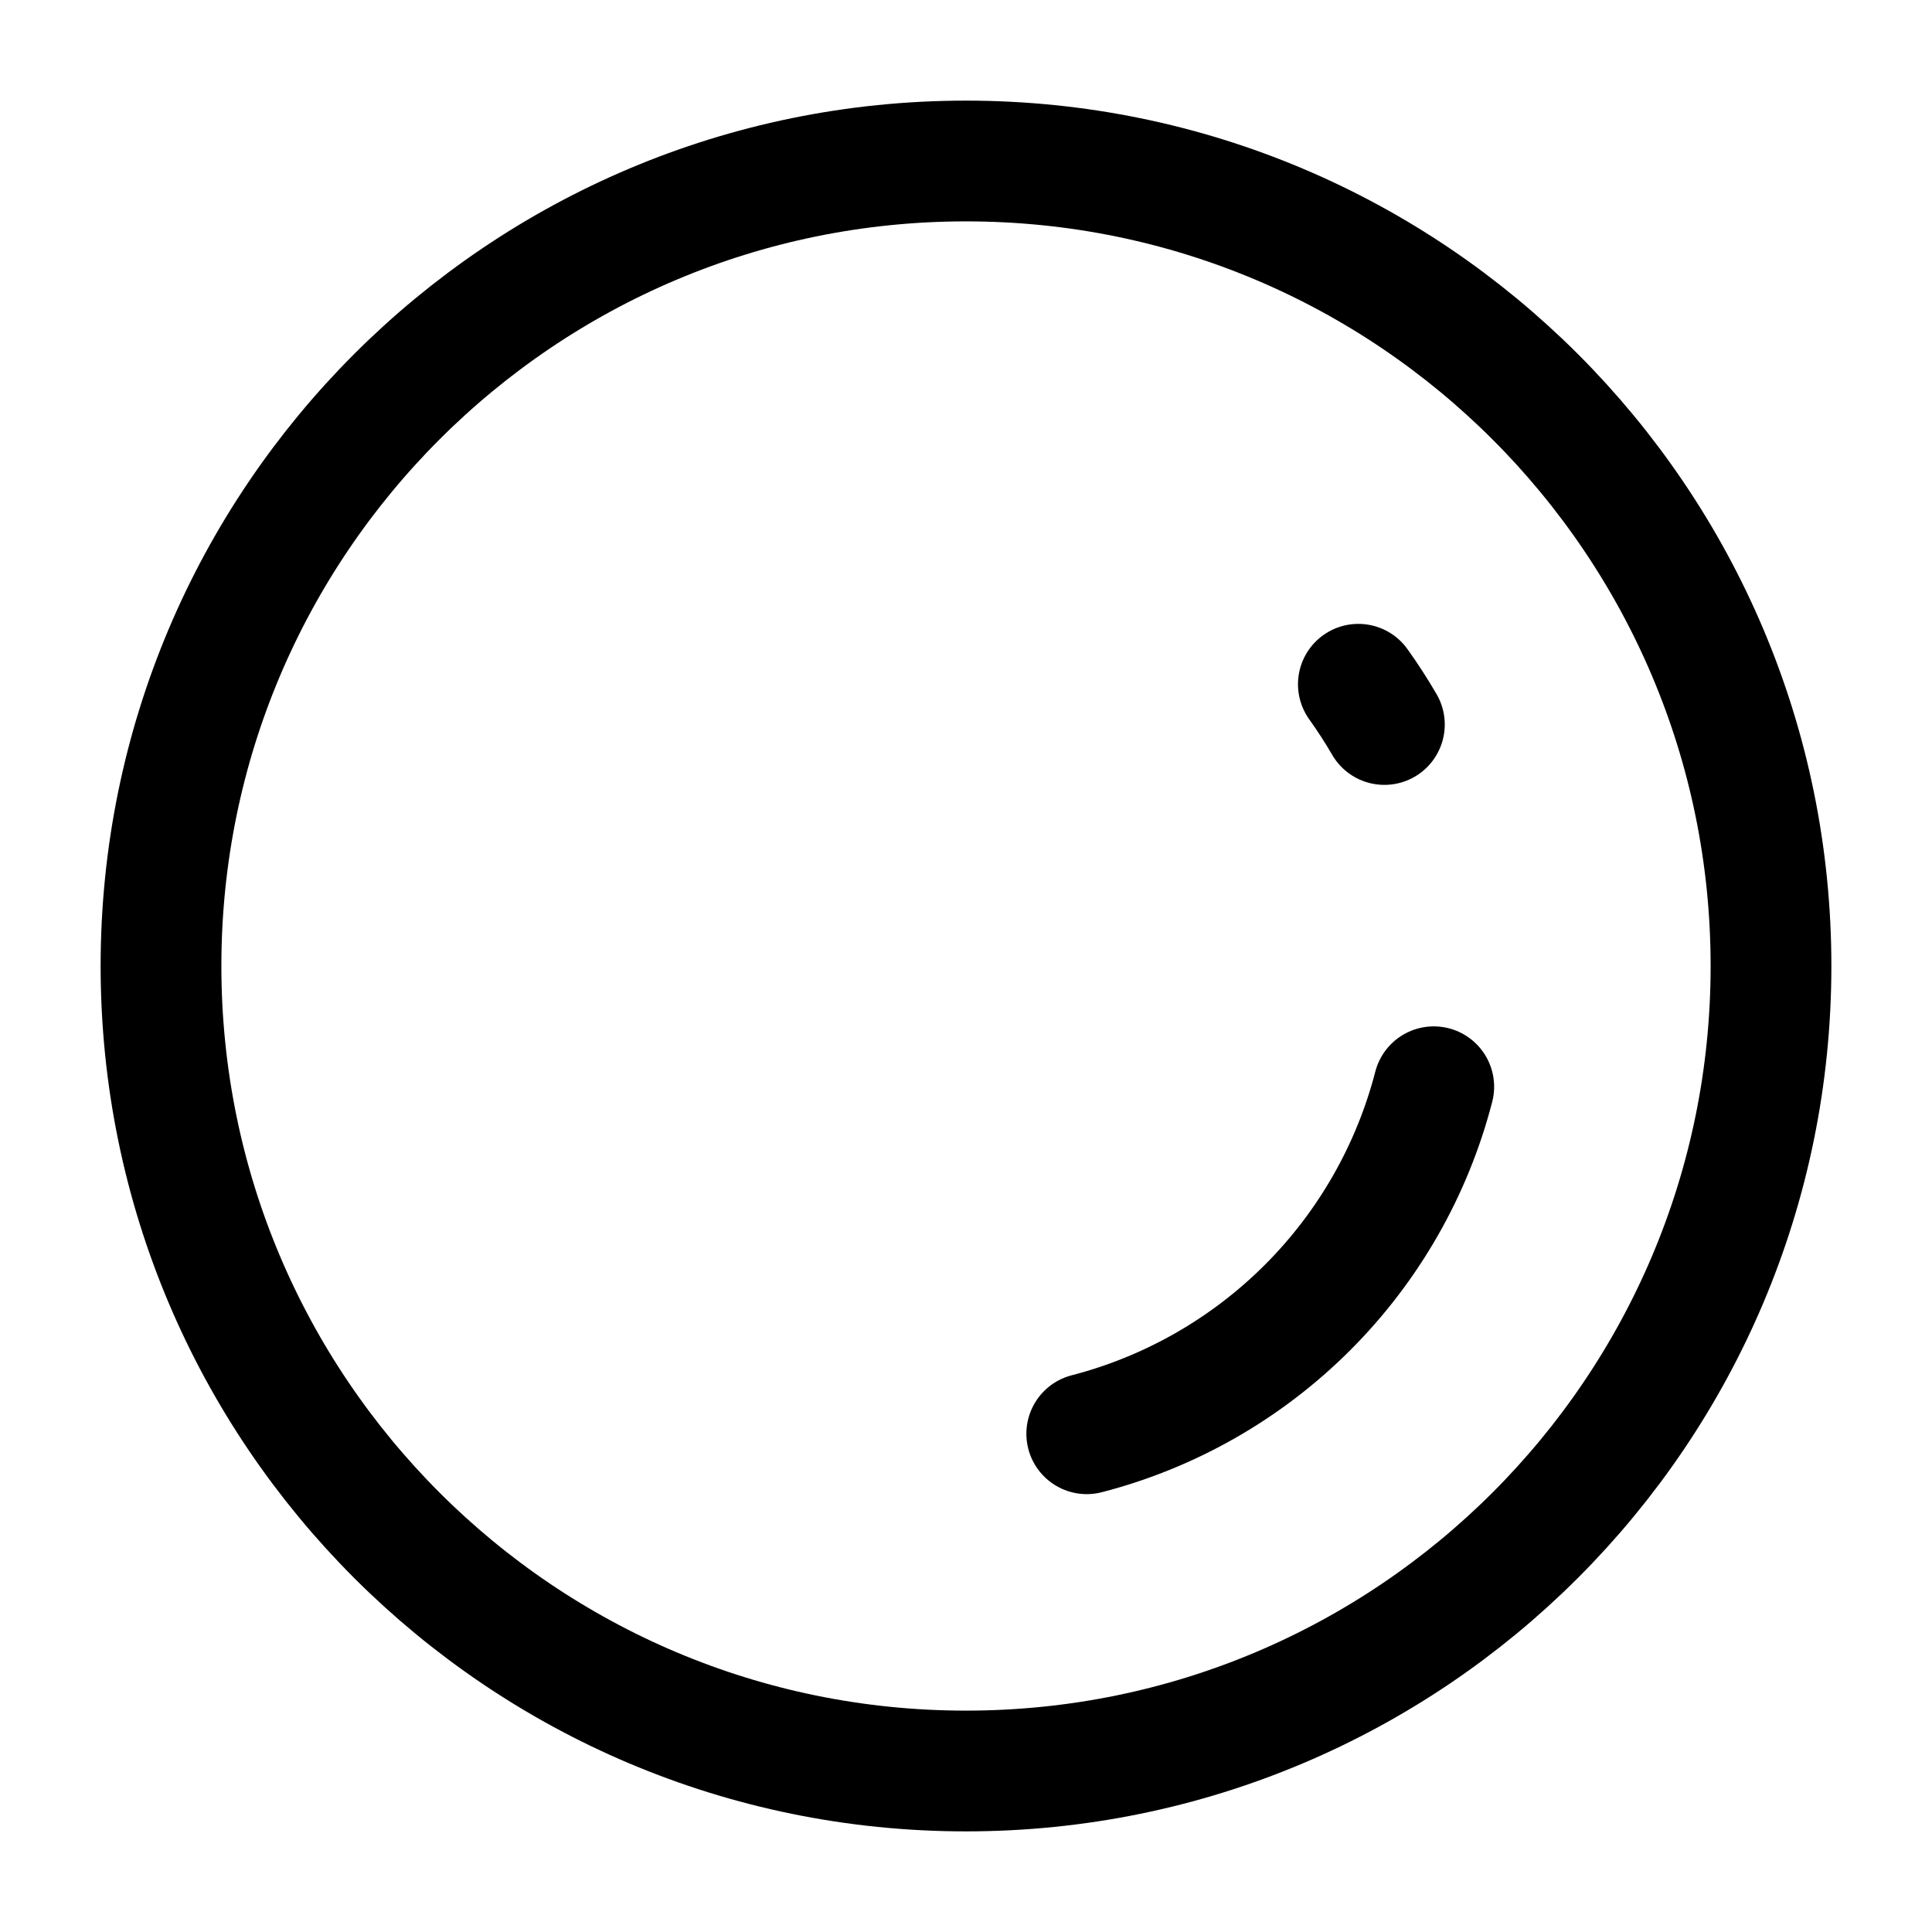
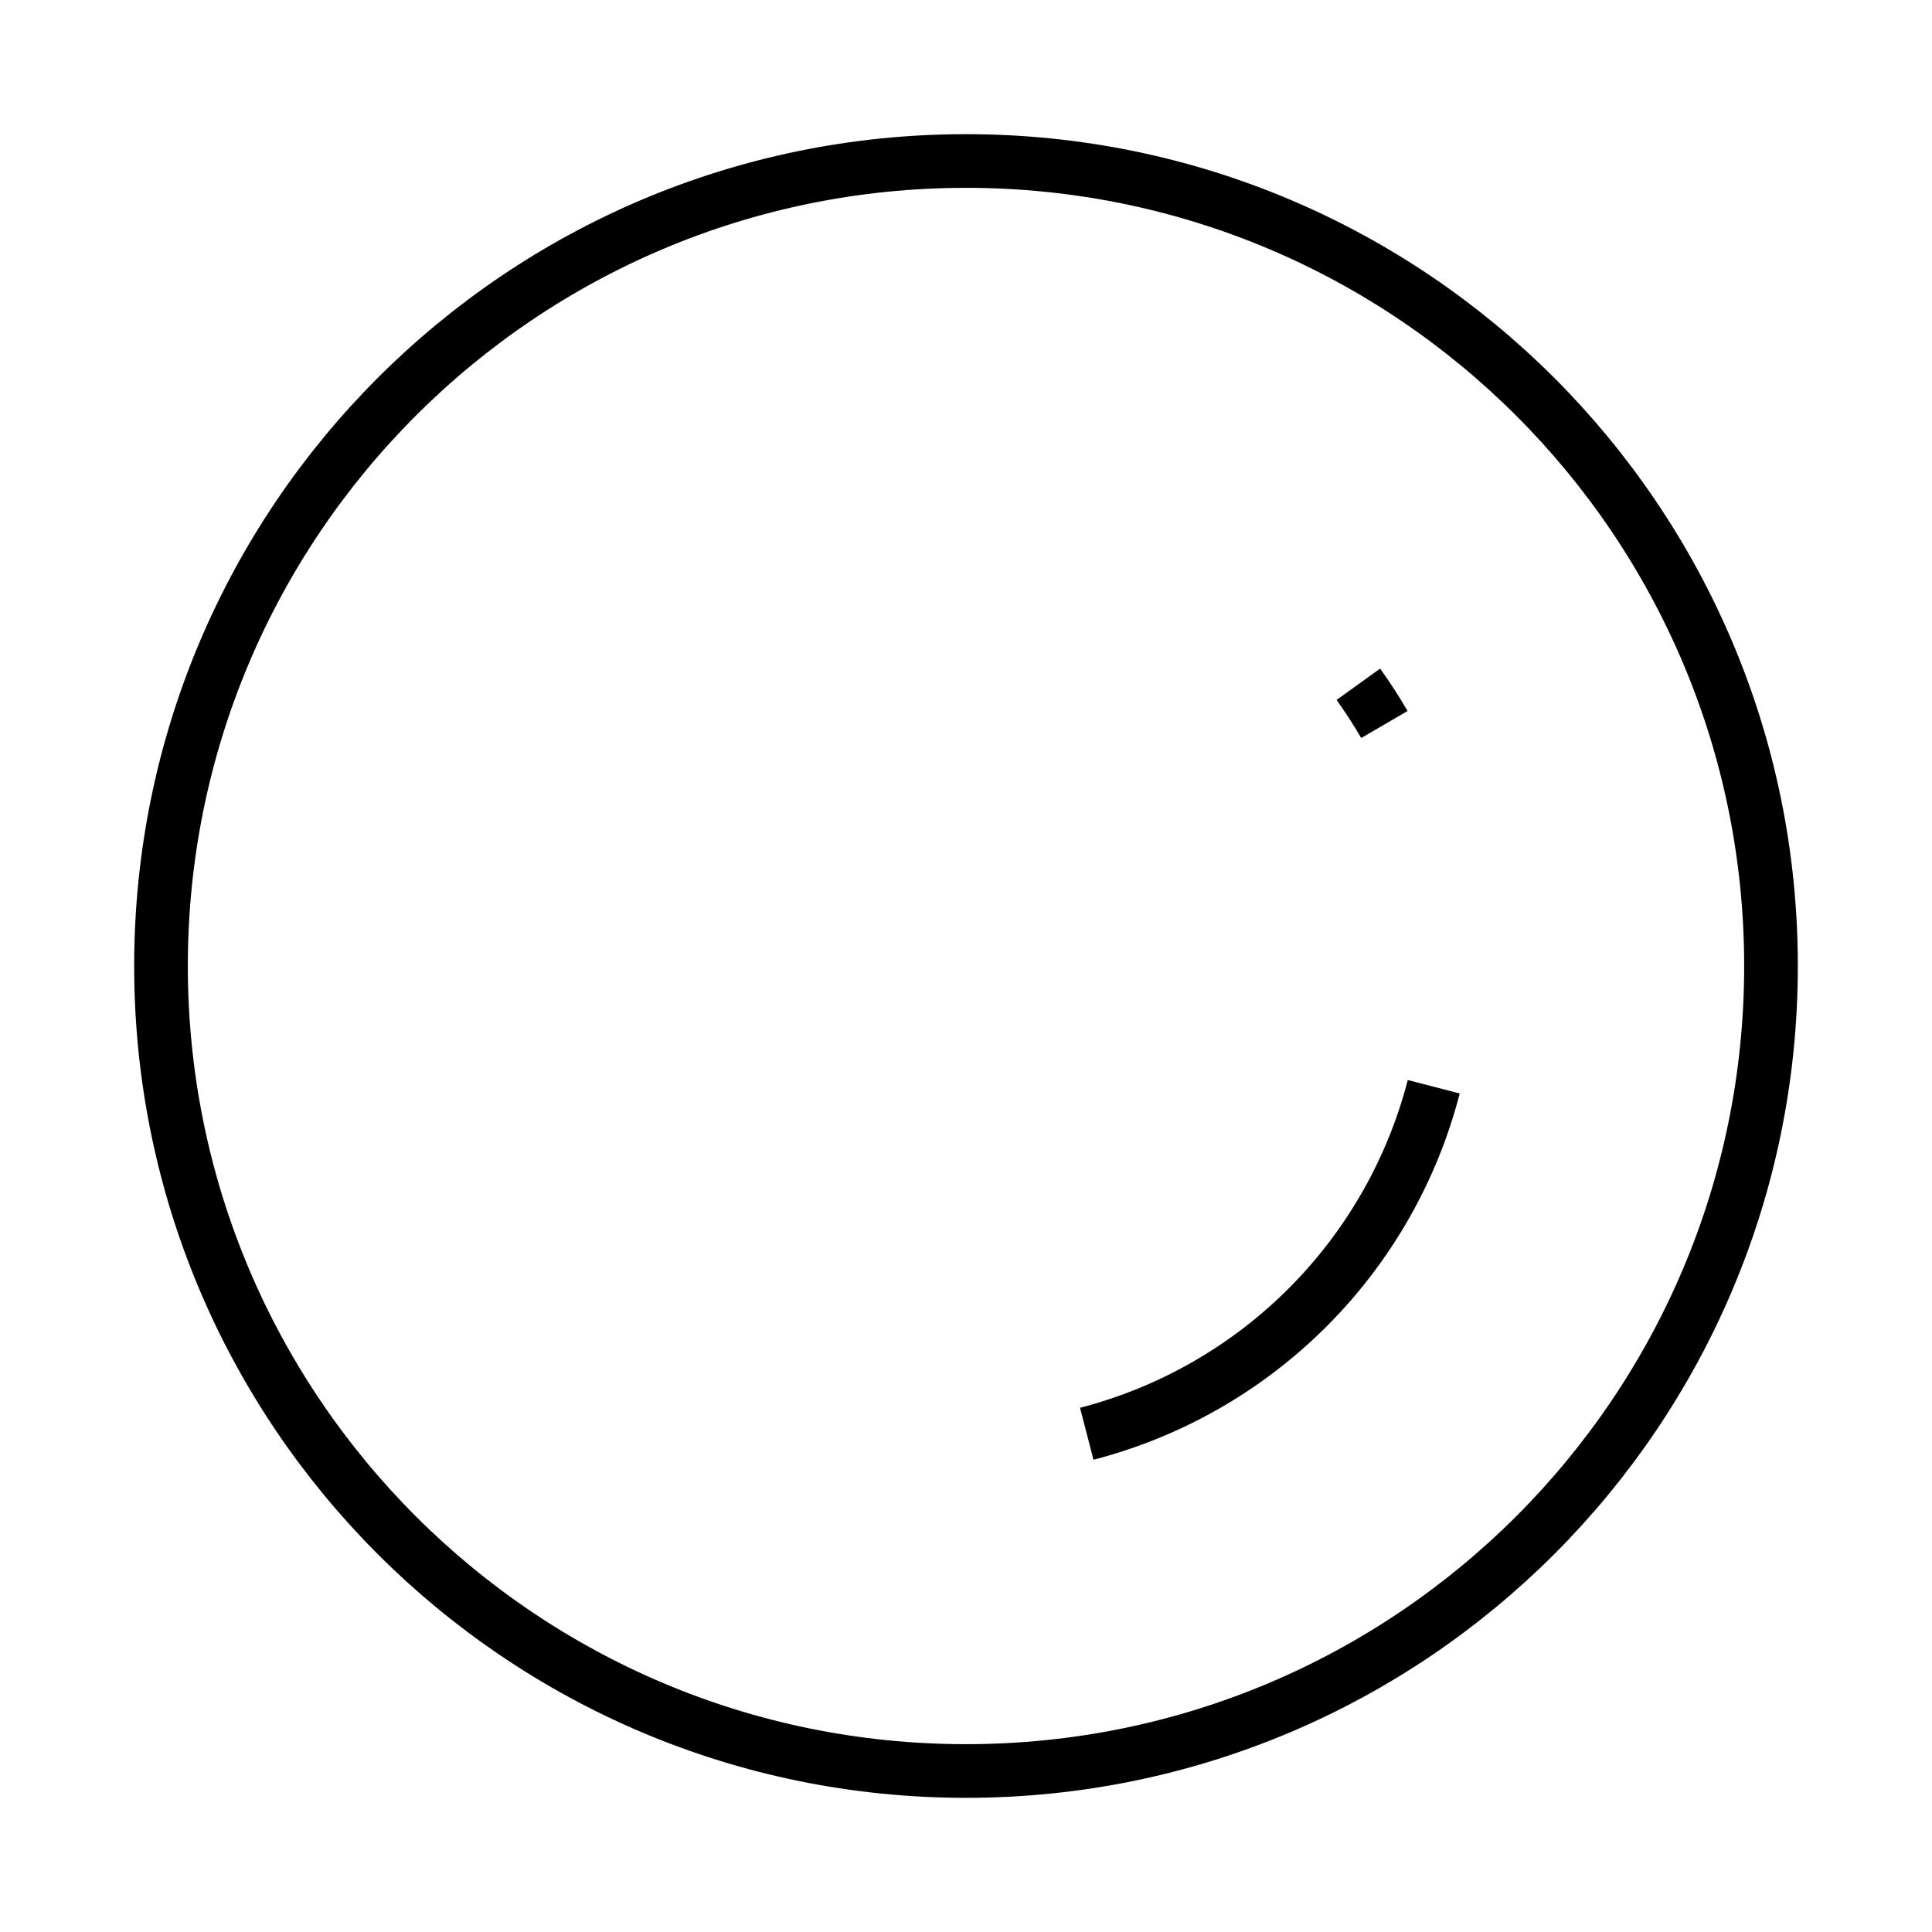
<svg xmlns="http://www.w3.org/2000/svg" width="36" height="36" viewBox="0 0 36 36" fill="none">
  <g id="iconoir:lens">
    <g id="Group">
-       <path id="Vector" d="M18 33C26.285 33 33 26.285 33 18C33 9.716 26.285 3 18 3C9.716 3 3 9.716 3 18C3 26.285 9.716 33 18 33Z" stroke="black" stroke-width="2.25" stroke-linecap="round" stroke-linejoin="round" />
-       <path id="Vector_2" d="M25.796 13.5C25.645 13.241 25.484 12.991 25.311 12.75M26.716 20.25C26.313 21.807 25.501 23.227 24.364 24.364C23.227 25.501 21.807 26.313 20.25 26.716" stroke="black" stroke-width="2.25" stroke-linecap="round" stroke-linejoin="round" />
+       <path id="Vector" d="M18 33C26.285 33 33 26.285 33 18C33 9.716 26.285 3 18 3C9.716 3 3 9.716 3 18C3 26.285 9.716 33 18 33Z" stroke="black" strokeWidth="2.25" strokeLinecap="round" strokeLinejoin="round" />
+       <path id="Vector_2" d="M25.796 13.5C25.645 13.241 25.484 12.991 25.311 12.75M26.716 20.25C26.313 21.807 25.501 23.227 24.364 24.364C23.227 25.501 21.807 26.313 20.25 26.716" stroke="black" strokeWidth="2.25" strokeLinecap="round" strokeLinejoin="round" />
    </g>
  </g>
</svg>
